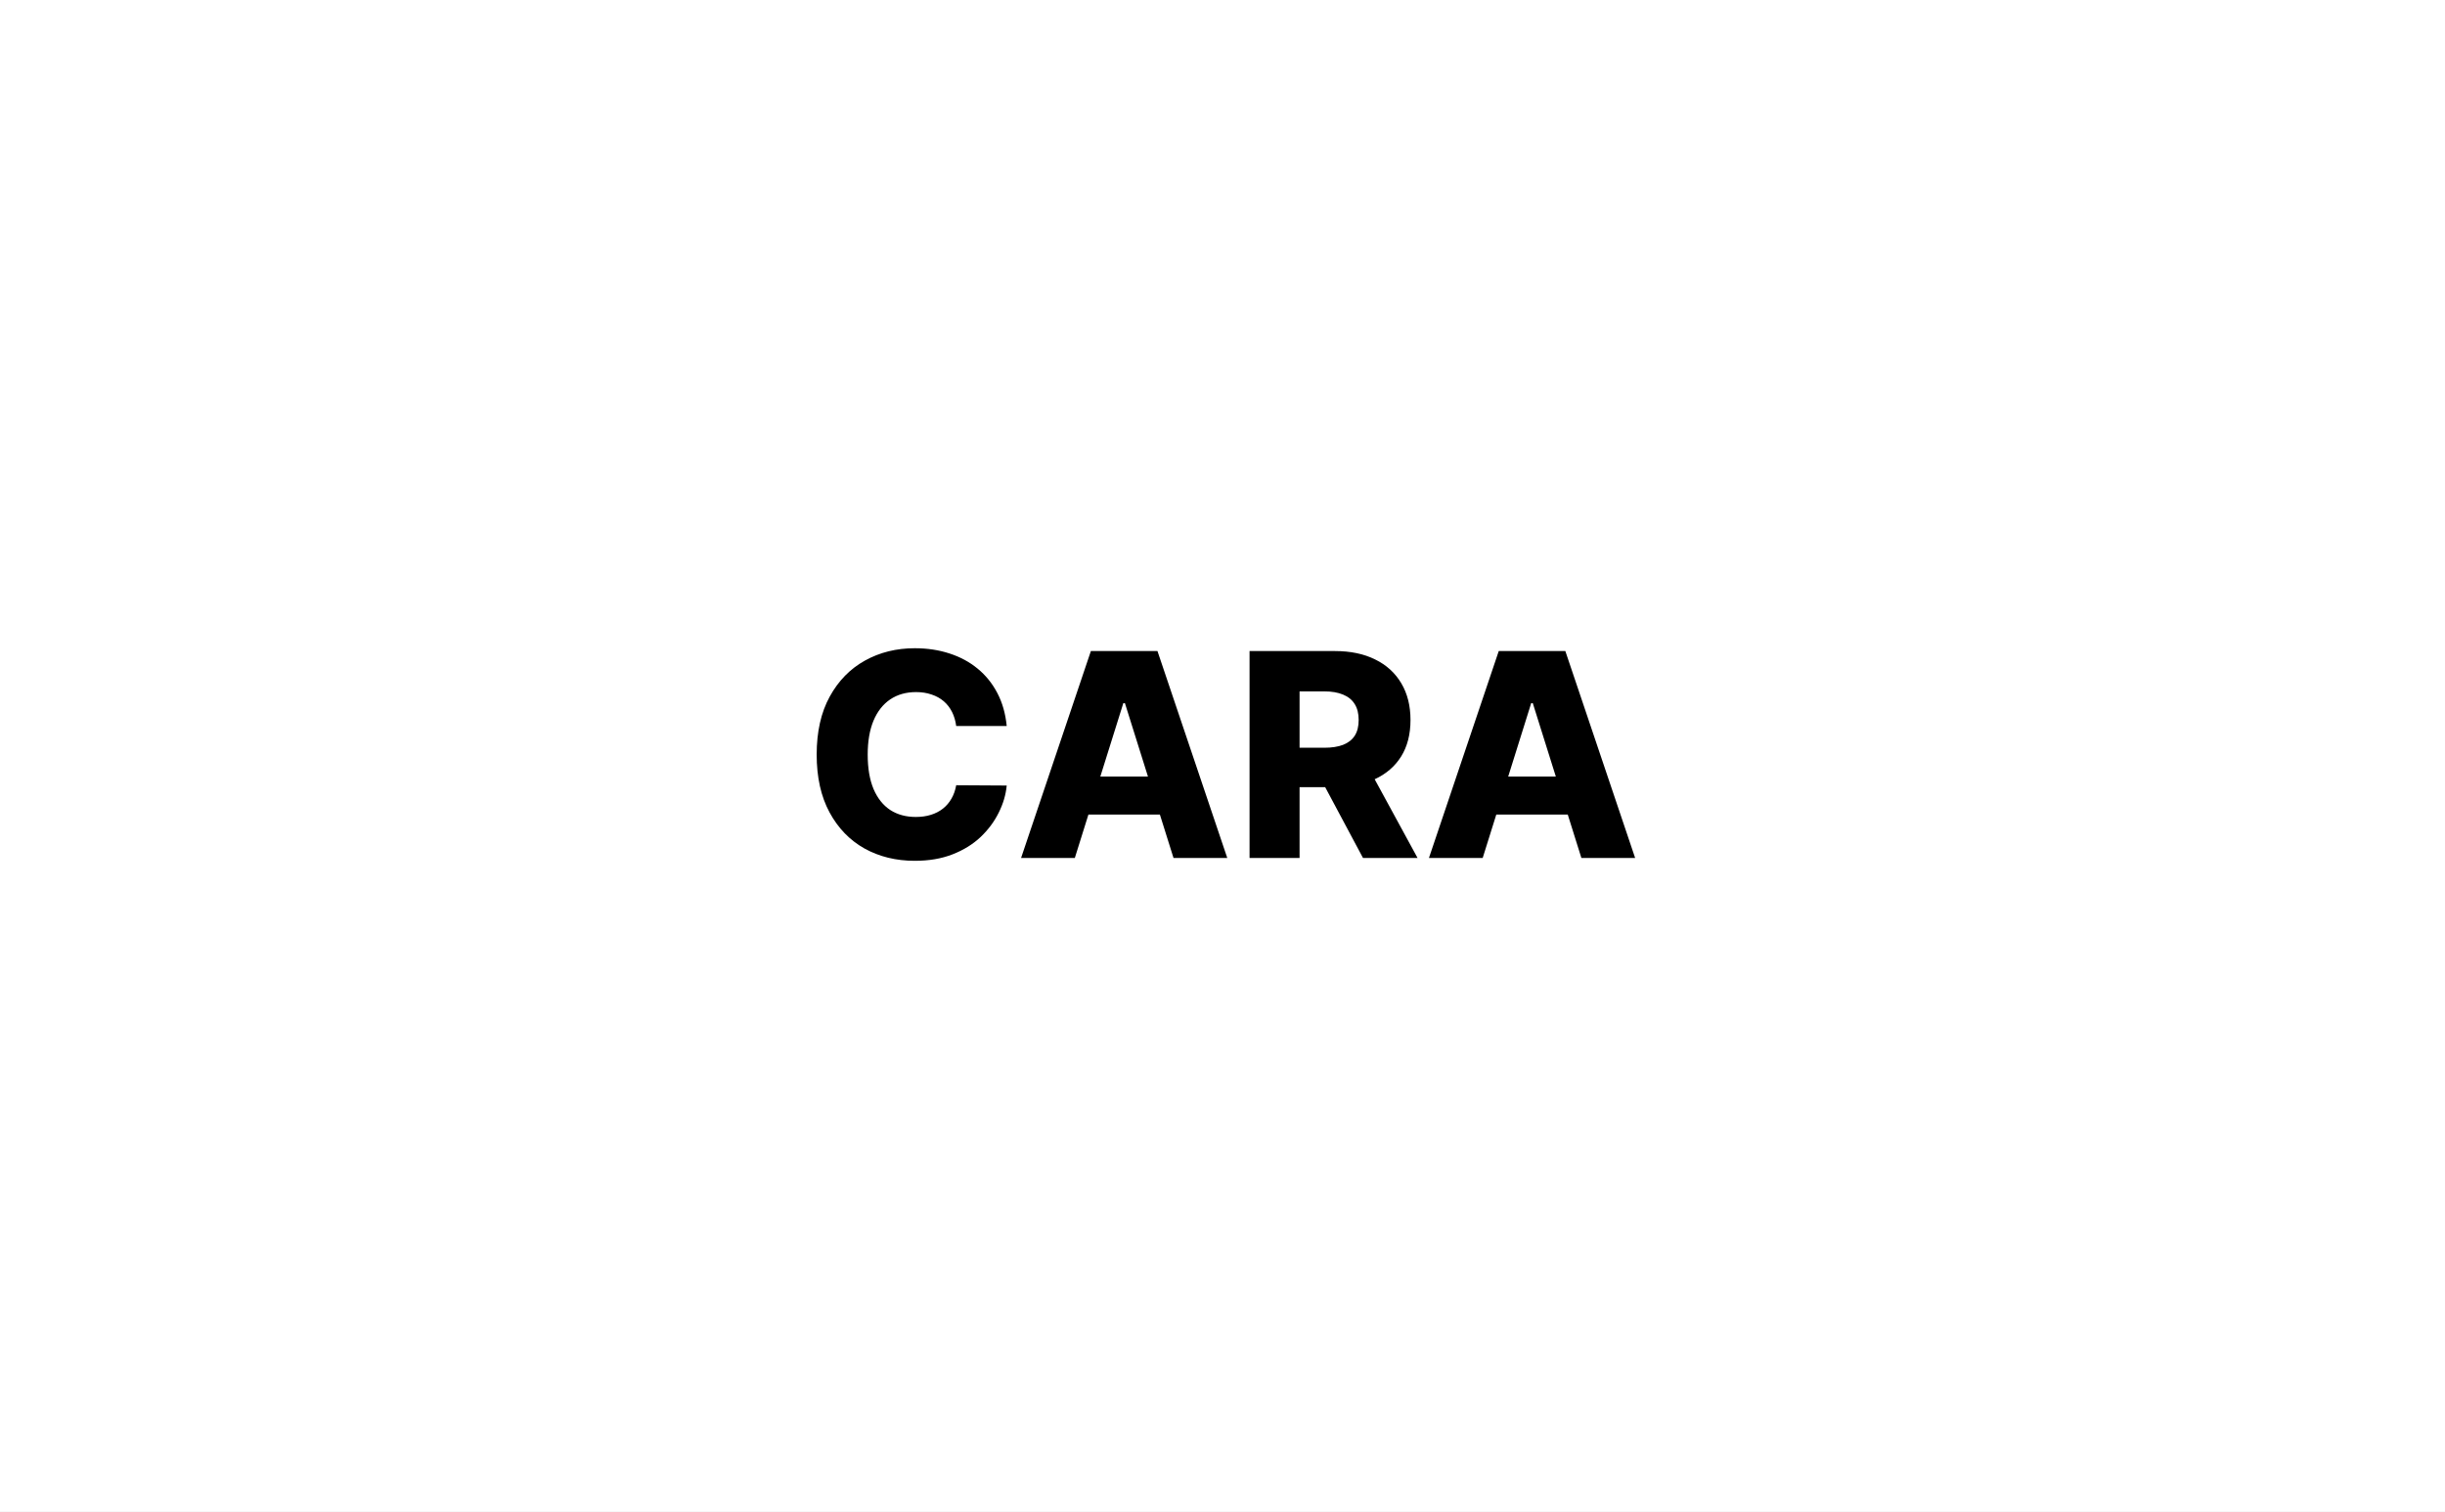
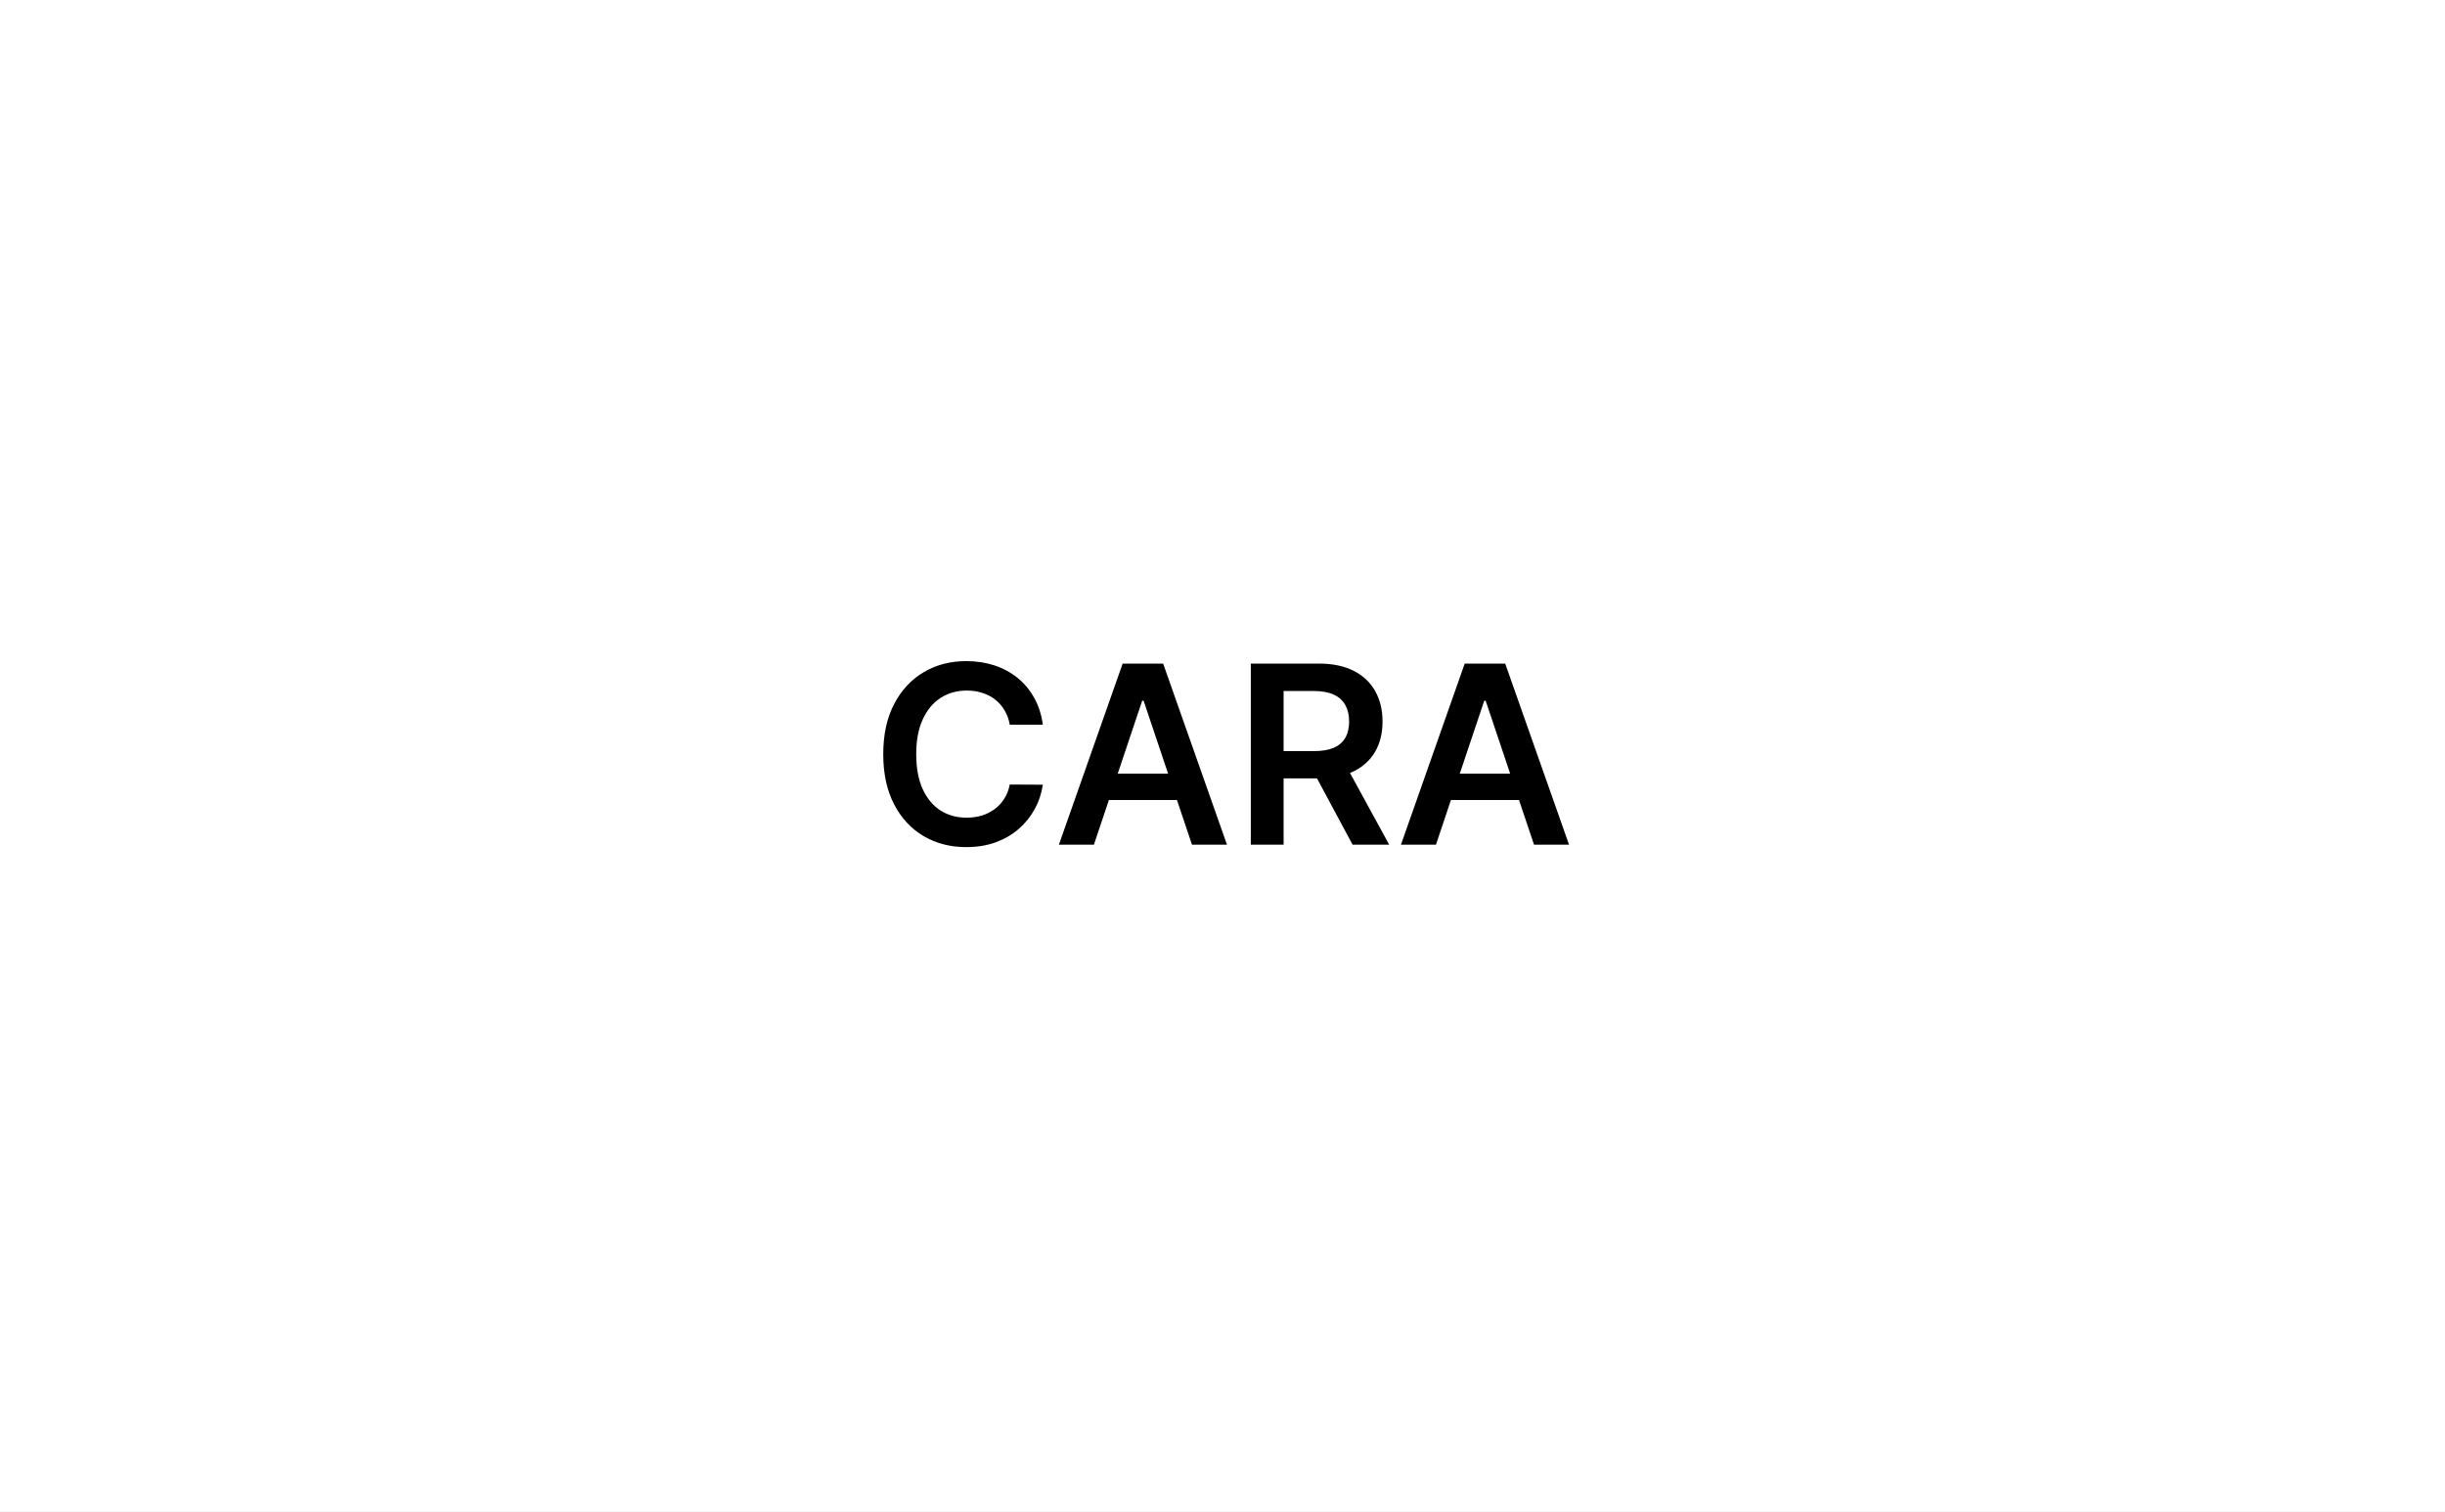
<svg xmlns="http://www.w3.org/2000/svg" width="275" height="170" viewBox="0 0 275 170" fill="none">
  <rect width="275" height="170" fill="white" />
-   <path d="M113.23 81.659H107.548C107.473 81.076 107.317 80.549 107.082 80.079C106.848 79.61 106.537 79.208 106.151 78.875C105.764 78.542 105.306 78.288 104.776 78.114C104.253 77.932 103.673 77.841 103.037 77.841C101.908 77.841 100.935 78.117 100.116 78.671C99.306 79.224 98.681 80.023 98.242 81.068C97.81 82.114 97.594 83.379 97.594 84.864C97.594 86.409 97.813 87.704 98.253 88.75C98.7 89.788 99.325 90.572 100.128 91.102C100.938 91.625 101.897 91.886 103.003 91.886C103.624 91.886 104.188 91.807 104.696 91.648C105.211 91.489 105.662 91.258 106.048 90.954C106.442 90.644 106.764 90.269 107.014 89.829C107.272 89.383 107.45 88.879 107.548 88.318L113.23 88.352C113.132 89.383 112.832 90.398 112.332 91.398C111.84 92.398 111.162 93.311 110.298 94.136C109.435 94.954 108.382 95.606 107.139 96.091C105.904 96.576 104.488 96.818 102.889 96.818C100.783 96.818 98.897 96.356 97.23 95.432C95.571 94.5 94.26 93.144 93.298 91.364C92.336 89.583 91.855 87.417 91.855 84.864C91.855 82.303 92.344 80.133 93.321 78.352C94.298 76.572 95.62 75.22 97.287 74.296C98.954 73.371 100.821 72.909 102.889 72.909C104.298 72.909 105.601 73.106 106.798 73.5C107.995 73.886 109.048 74.454 109.957 75.204C110.866 75.947 111.605 76.86 112.173 77.943C112.741 79.026 113.094 80.265 113.23 81.659ZM120.889 96.5H114.844L122.696 73.227H130.185L138.037 96.5H131.991L126.526 79.091H126.344L120.889 96.5ZM120.082 87.341H132.719V91.614H120.082V87.341ZM140.543 96.5V73.227H150.156C151.899 73.227 153.402 73.542 154.668 74.171C155.94 74.792 156.921 75.686 157.611 76.852C158.3 78.011 158.645 79.386 158.645 80.977C158.645 82.591 158.293 83.962 157.588 85.091C156.884 86.212 155.884 87.068 154.588 87.659C153.293 88.242 151.759 88.534 149.986 88.534H143.906V84.102H148.94C149.789 84.102 150.497 83.992 151.065 83.773C151.641 83.546 152.077 83.204 152.372 82.75C152.668 82.288 152.815 81.697 152.815 80.977C152.815 80.258 152.668 79.663 152.372 79.193C152.077 78.716 151.641 78.36 151.065 78.125C150.49 77.883 149.781 77.761 148.94 77.761H146.168V96.5H140.543ZM153.645 85.864L159.44 96.5H153.304L147.622 85.864H153.645ZM166.764 96.5H160.719L168.571 73.227H176.06L183.912 96.5H177.866L172.401 79.091H172.219L166.764 96.5ZM165.957 87.341H178.594V91.614H165.957V87.341Z" fill="black" />
+   <path d="M117.29 81.507H113.572C113.466 80.897 113.27 80.357 112.985 79.886C112.7 79.409 112.345 79.005 111.921 78.673C111.497 78.342 111.013 78.093 110.469 77.928C109.933 77.755 109.353 77.669 108.729 77.669C107.622 77.669 106.641 77.947 105.786 78.504C104.931 79.054 104.262 79.863 103.778 80.93C103.294 81.991 103.052 83.287 103.052 84.818C103.052 86.376 103.294 87.688 103.778 88.756C104.268 89.816 104.938 90.618 105.786 91.162C106.641 91.699 107.619 91.967 108.719 91.967C109.329 91.967 109.899 91.888 110.43 91.729C110.967 91.563 111.447 91.321 111.871 91.003C112.302 90.685 112.664 90.294 112.955 89.829C113.254 89.365 113.459 88.835 113.572 88.239L117.29 88.258C117.151 89.226 116.85 90.135 116.386 90.983C115.928 91.831 115.328 92.581 114.586 93.23C113.844 93.873 112.975 94.377 111.981 94.742C110.987 95.099 109.883 95.278 108.67 95.278C106.88 95.278 105.282 94.864 103.877 94.035C102.472 93.207 101.365 92.01 100.556 90.446C99.747 88.882 99.343 87.006 99.343 84.818C99.343 82.624 99.751 80.748 100.566 79.19C101.381 77.626 102.492 76.43 103.897 75.601C105.302 74.772 106.893 74.358 108.67 74.358C109.803 74.358 110.857 74.517 111.832 74.835C112.806 75.153 113.674 75.621 114.437 76.237C115.199 76.847 115.826 77.596 116.316 78.484C116.813 79.366 117.138 80.374 117.29 81.507ZM123.038 95H119.1L126.269 74.636H130.823L138.002 95H134.065L128.626 78.812H128.467L123.038 95ZM123.167 87.016H133.906V89.979H123.167V87.016ZM140.684 95V74.636H148.321C149.885 74.636 151.198 74.908 152.258 75.452C153.325 75.995 154.131 76.758 154.674 77.739C155.225 78.713 155.5 79.85 155.5 81.149C155.5 82.455 155.221 83.588 154.664 84.55C154.114 85.504 153.302 86.243 152.228 86.767C151.154 87.284 149.835 87.543 148.271 87.543H142.832V84.48H147.774C148.689 84.48 149.438 84.354 150.021 84.102C150.604 83.844 151.035 83.469 151.314 82.979C151.599 82.481 151.741 81.872 151.741 81.149C151.741 80.427 151.599 79.81 151.314 79.3C151.029 78.783 150.594 78.392 150.011 78.126C149.428 77.855 148.675 77.719 147.754 77.719H144.373V95H140.684ZM151.204 85.773L156.245 95H152.129L147.177 85.773H151.204ZM161.51 95H157.573L164.742 74.636H169.296L176.475 95H172.537L167.098 78.812H166.939L161.51 95ZM161.64 87.016H172.378V89.979H161.64V87.016Z" fill="black" />
</svg>
